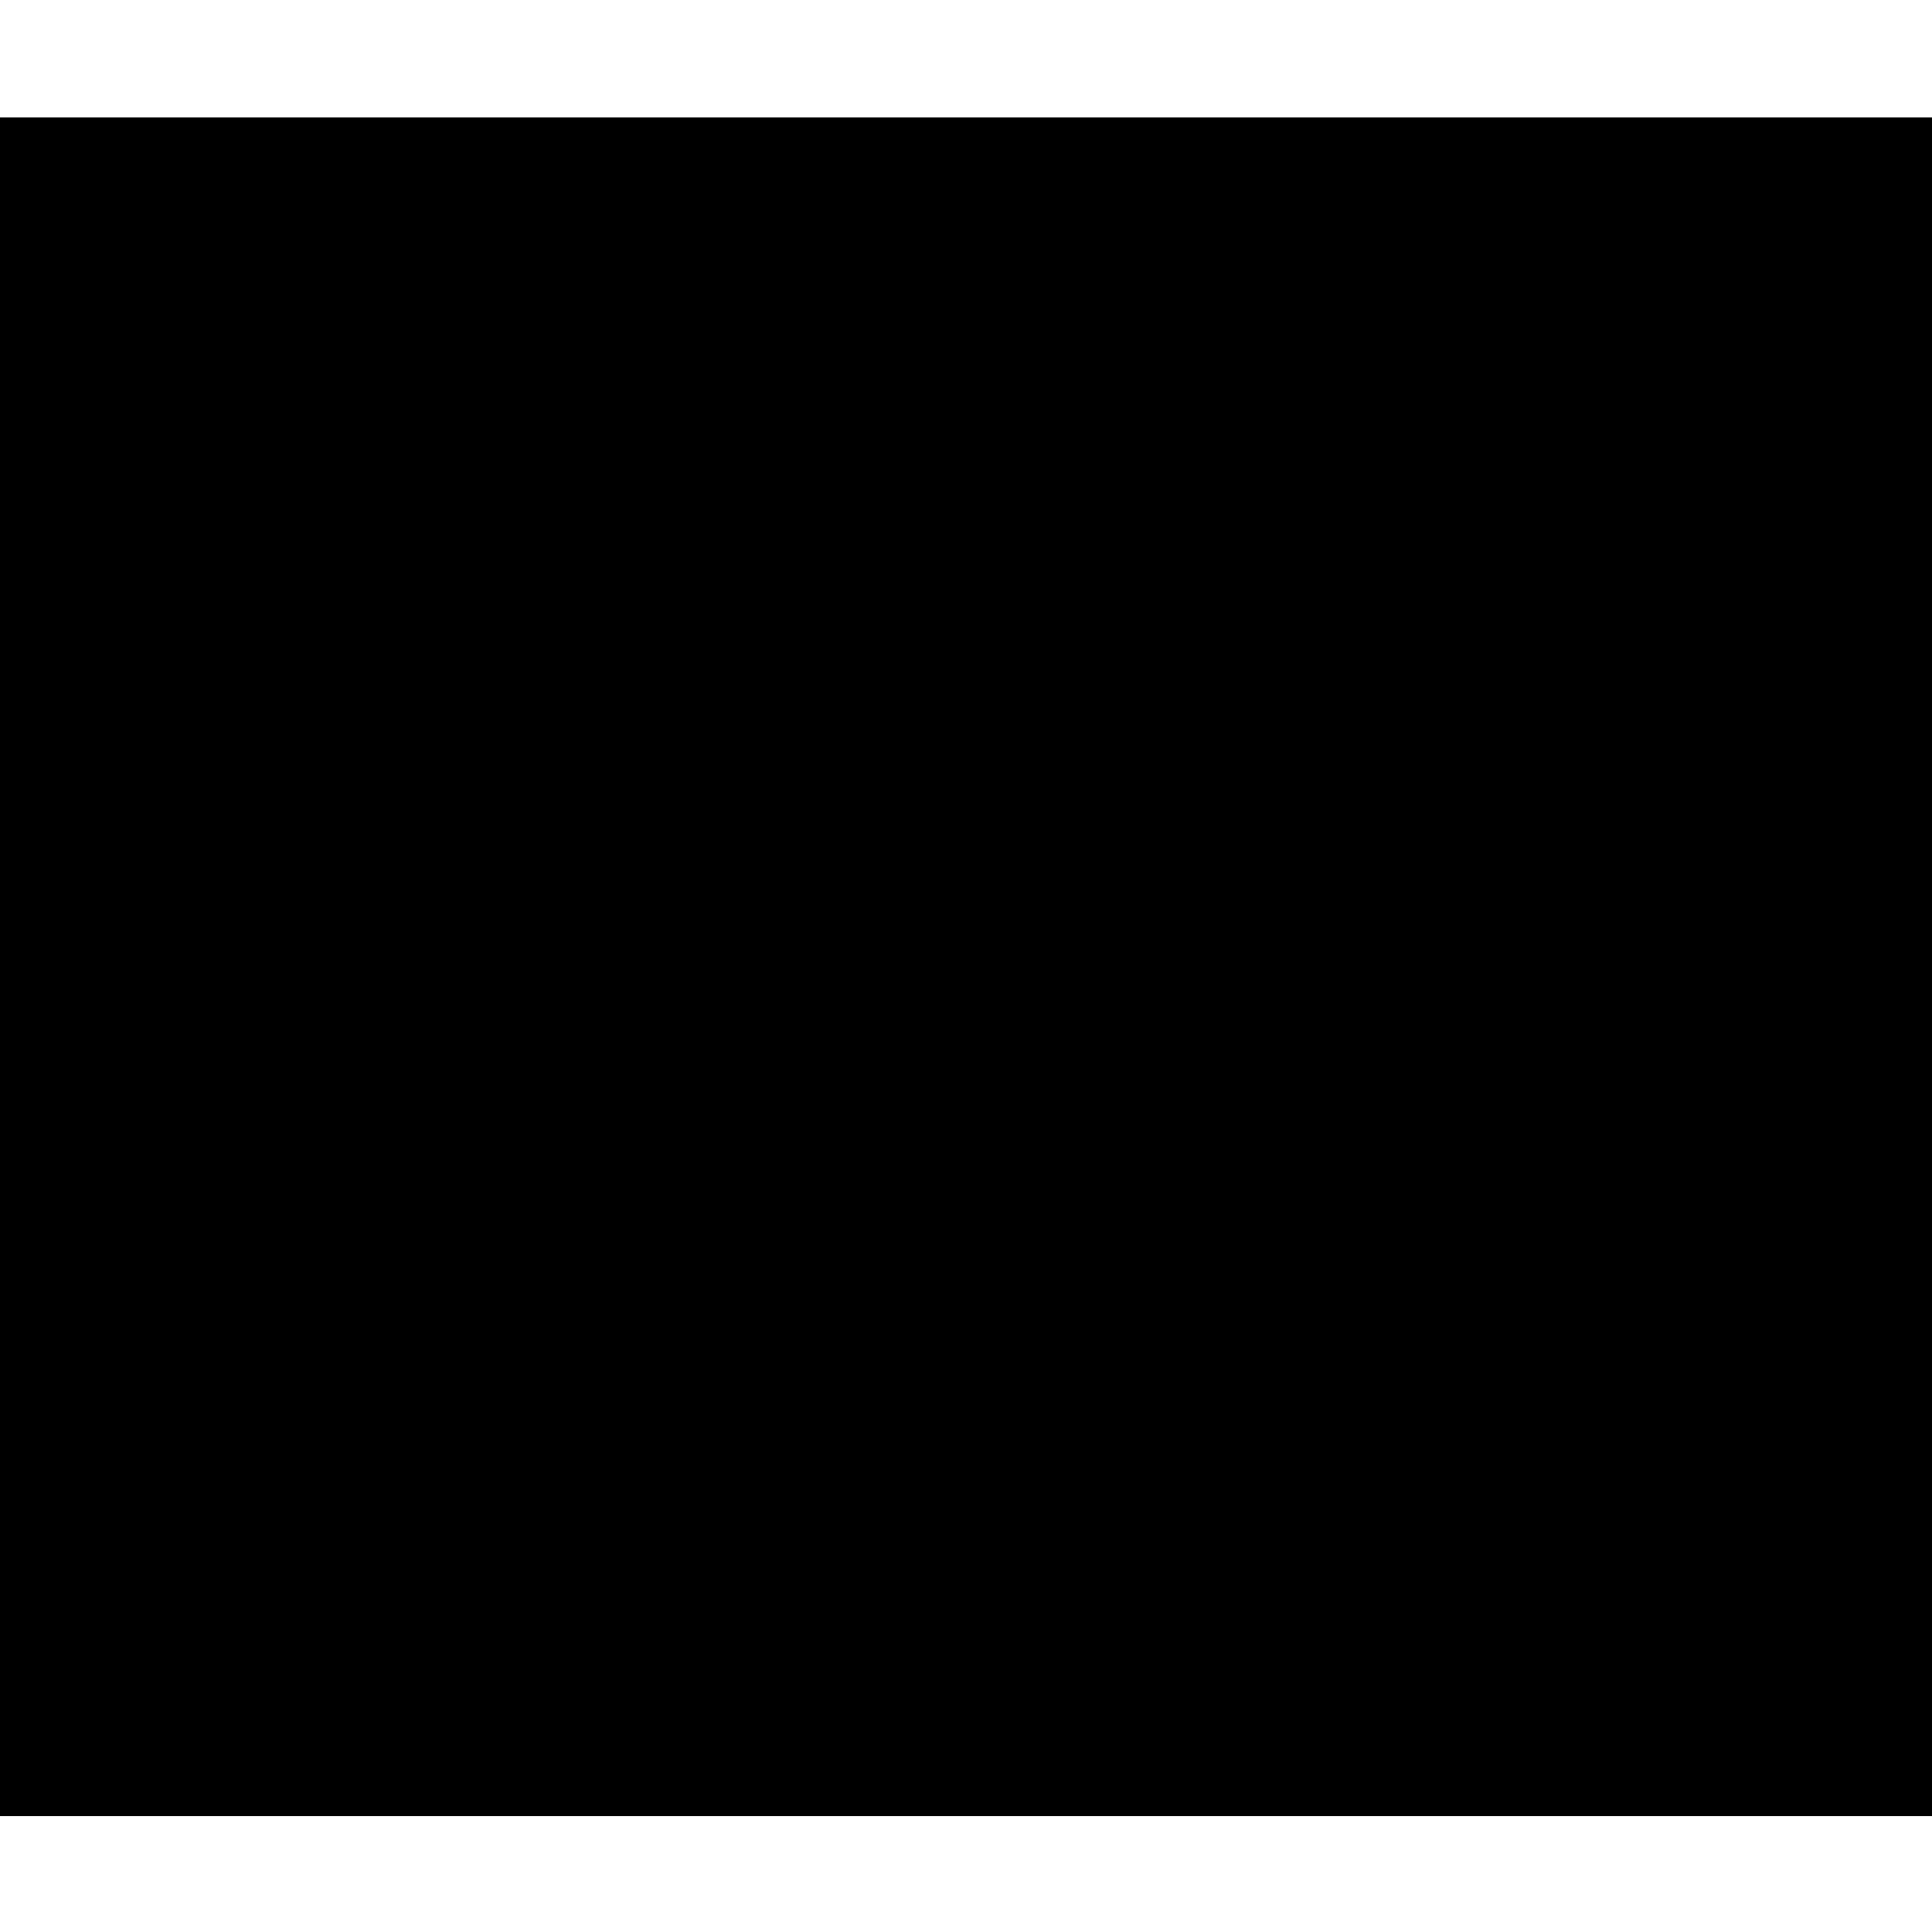
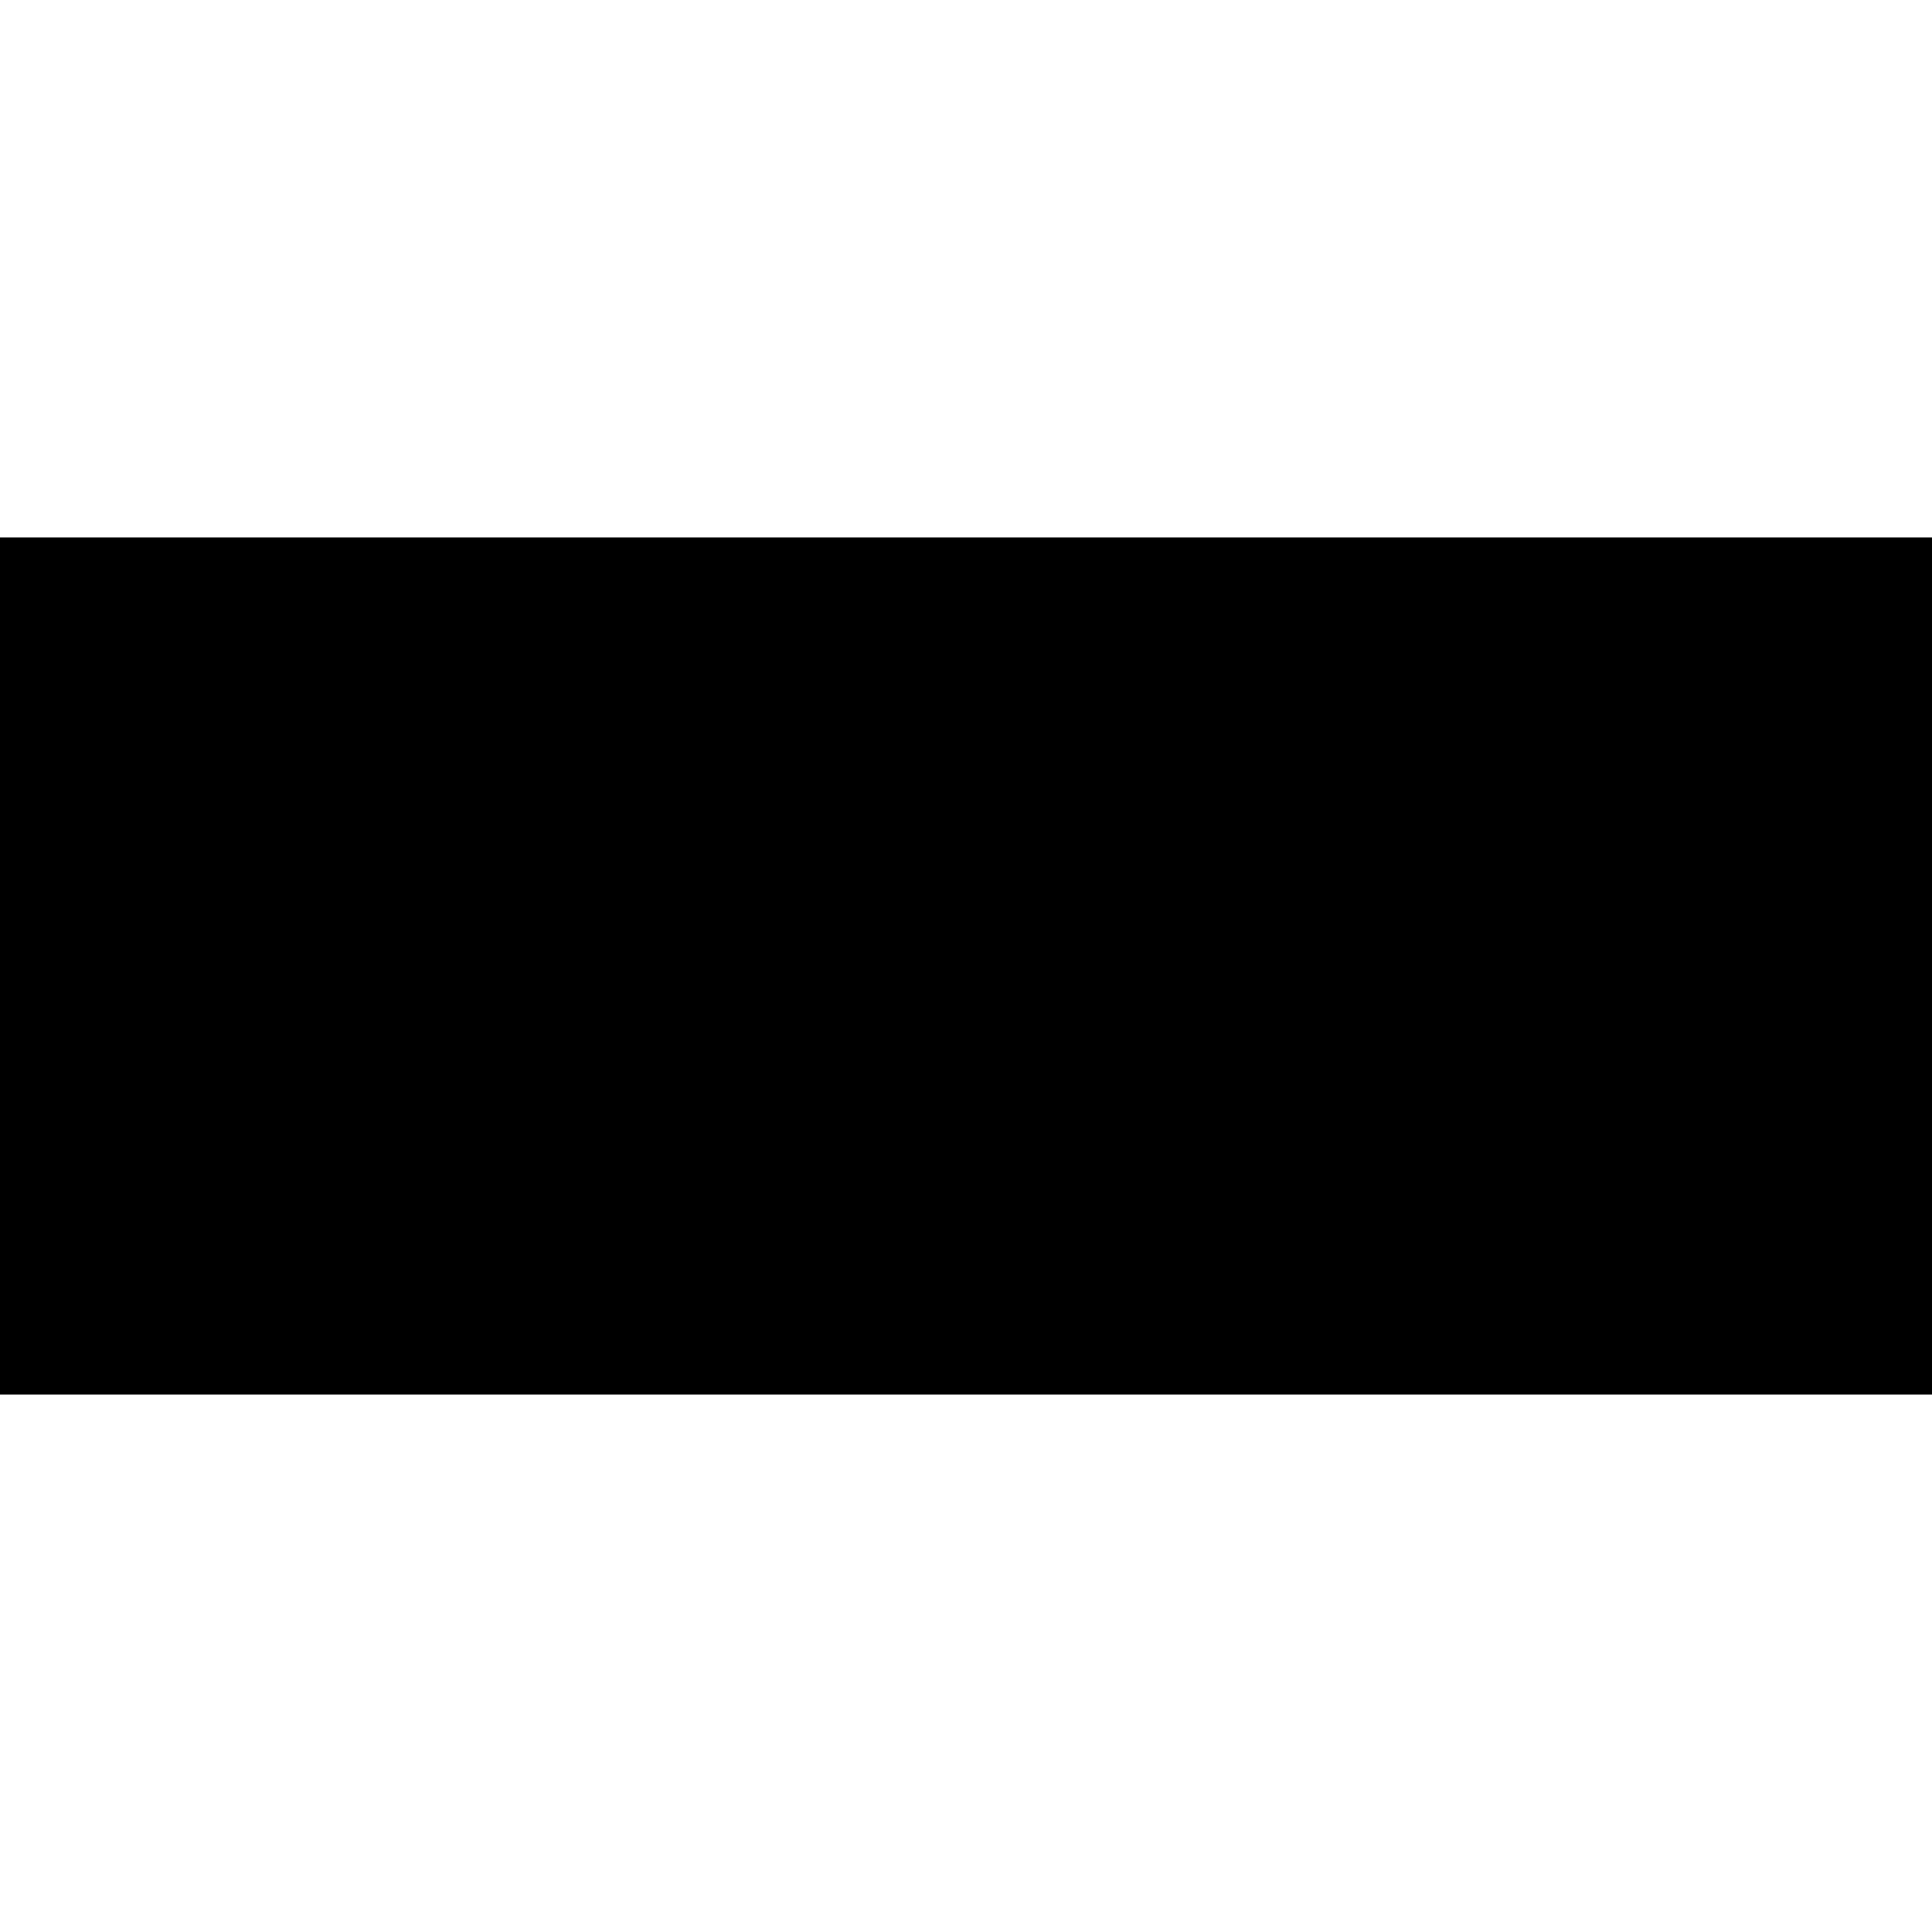
- <svg xmlns="http://www.w3.org/2000/svg" version="1.0" width="1300pt" height="1300pt" viewBox="0 0 1300 1300" preserveAspectRatio="xMidYMid meet">
-   <g transform="translate(0,1300) scale(0.1,-0.1)" fill="#000000" stroke="none">
-     <path d="M0 6495 l0 -5715 6500 0 6500 0 0 5715 0 5715 -6500 0 -6500 0 0 -5715z" />
+ <svg xmlns="http://www.w3.org/2000/svg" version="1.0" width="1366pt" height="1366pt" viewBox="0 0 1366 1366" preserveAspectRatio="xMidYMid meet">
+   <g transform="translate(0,1366) scale(0.1,-0.1)" fill="#000000" stroke="none">
+     <path d="M0 6830 l0 -3030 6830 0 6830 0 0 3030 0 3030 -6830 0 -6830 0 0 -3030z" />
  </g>
</svg>
